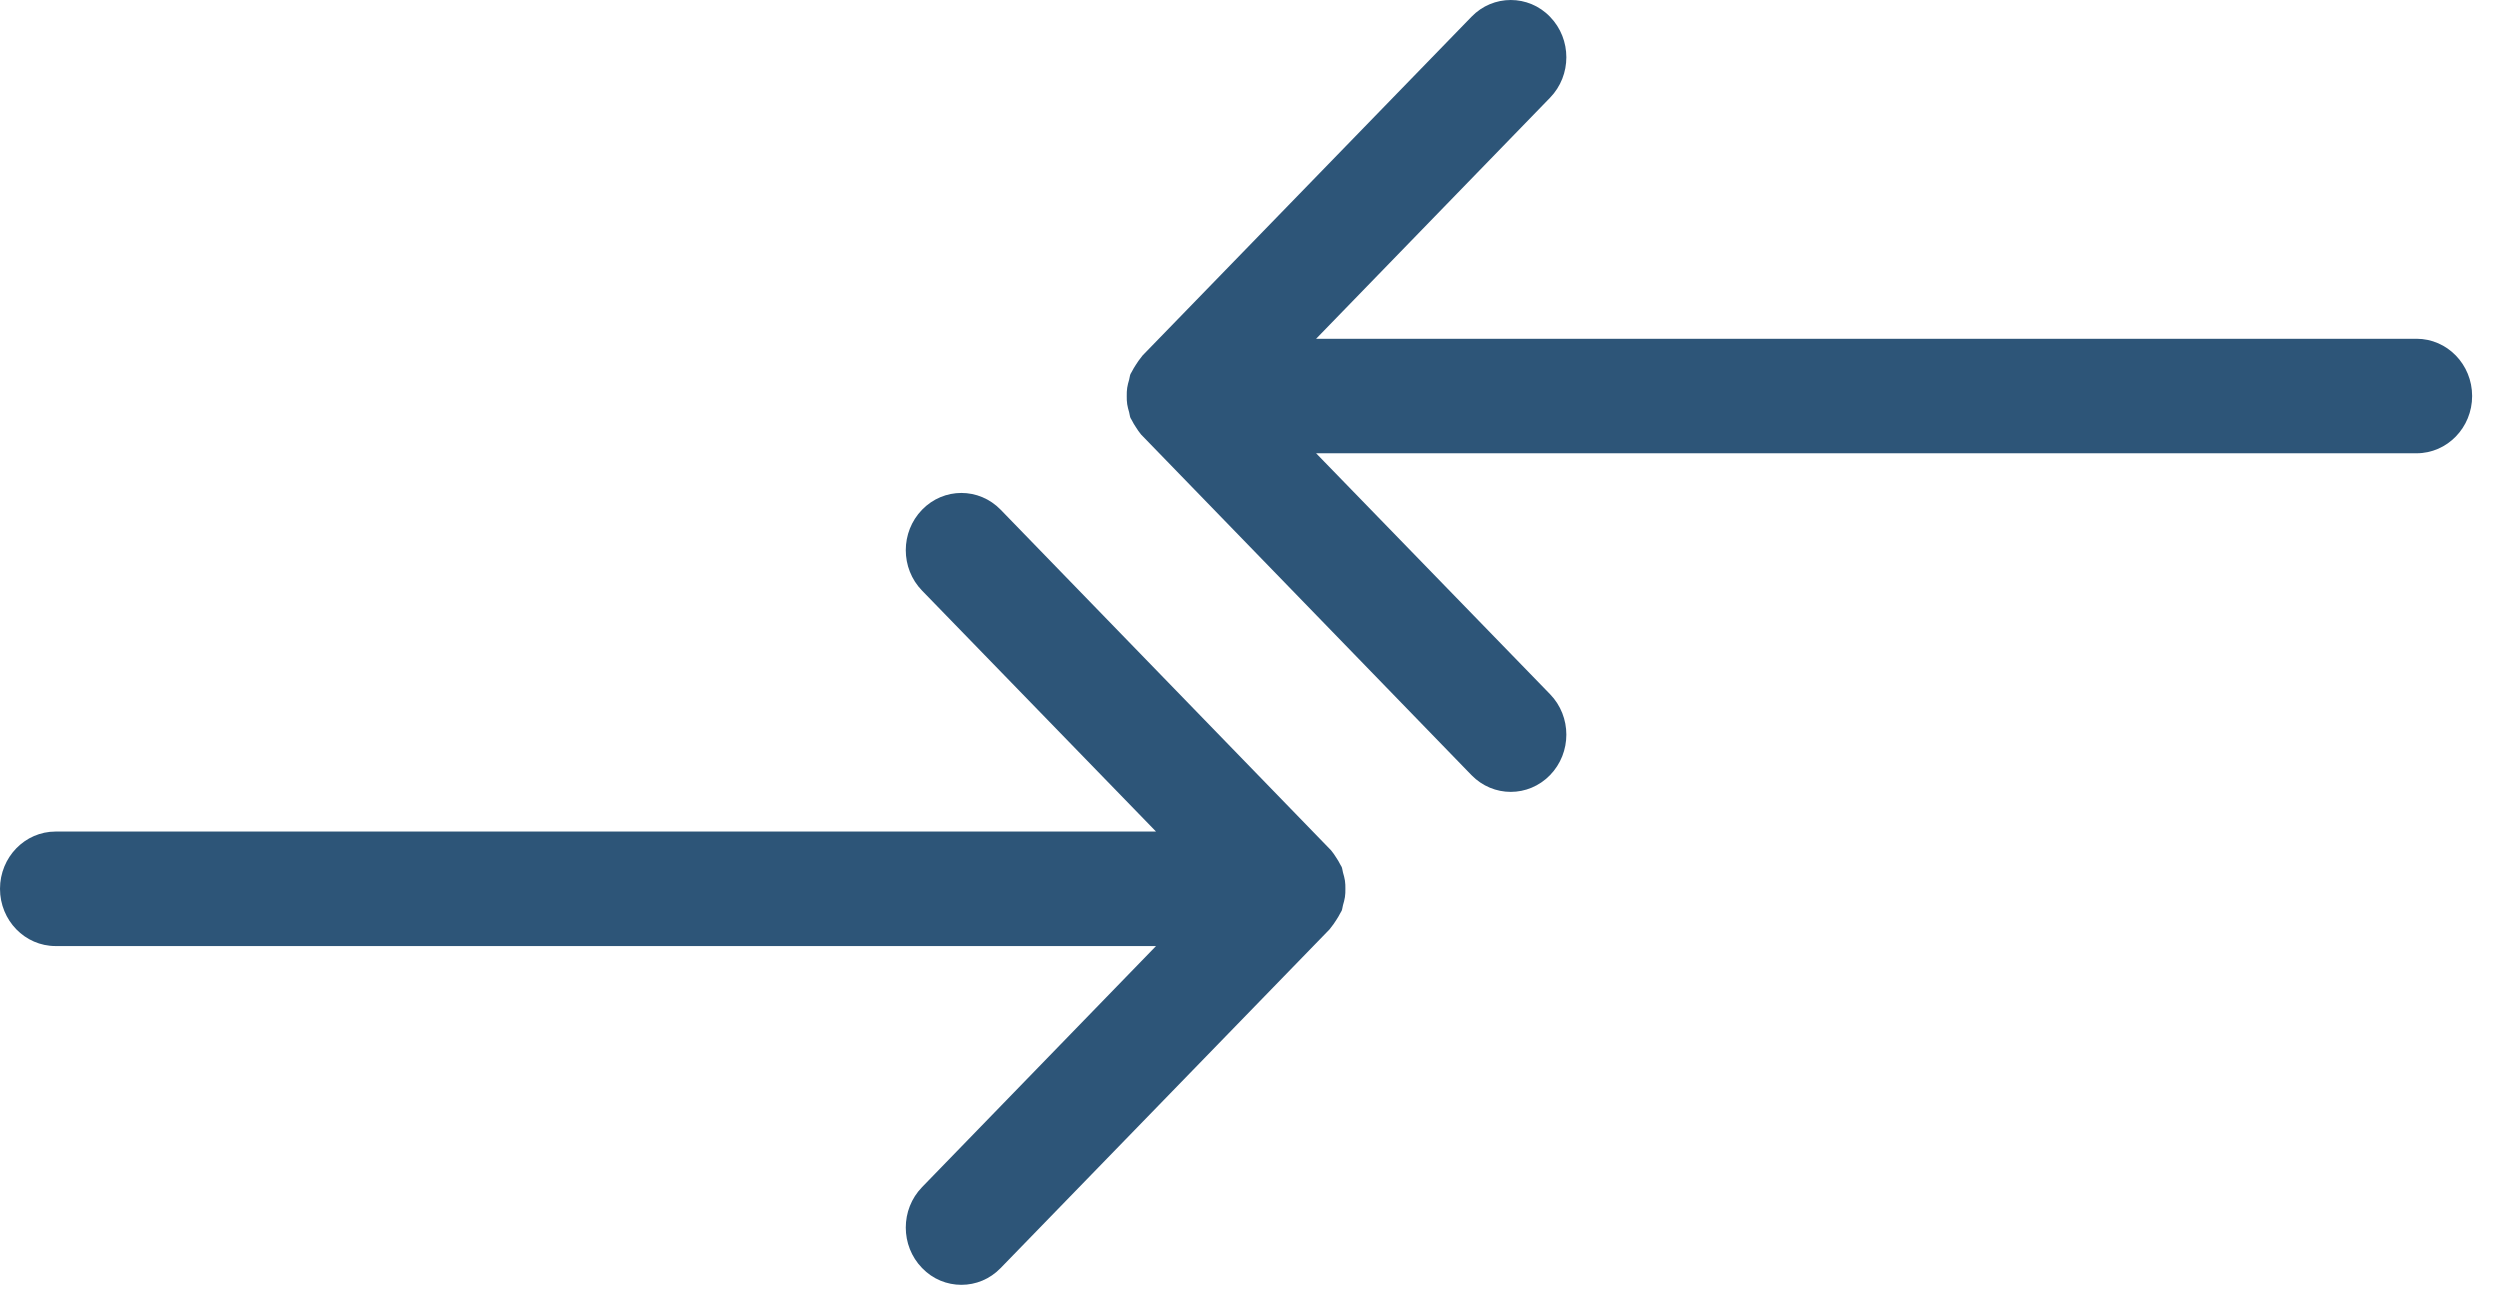
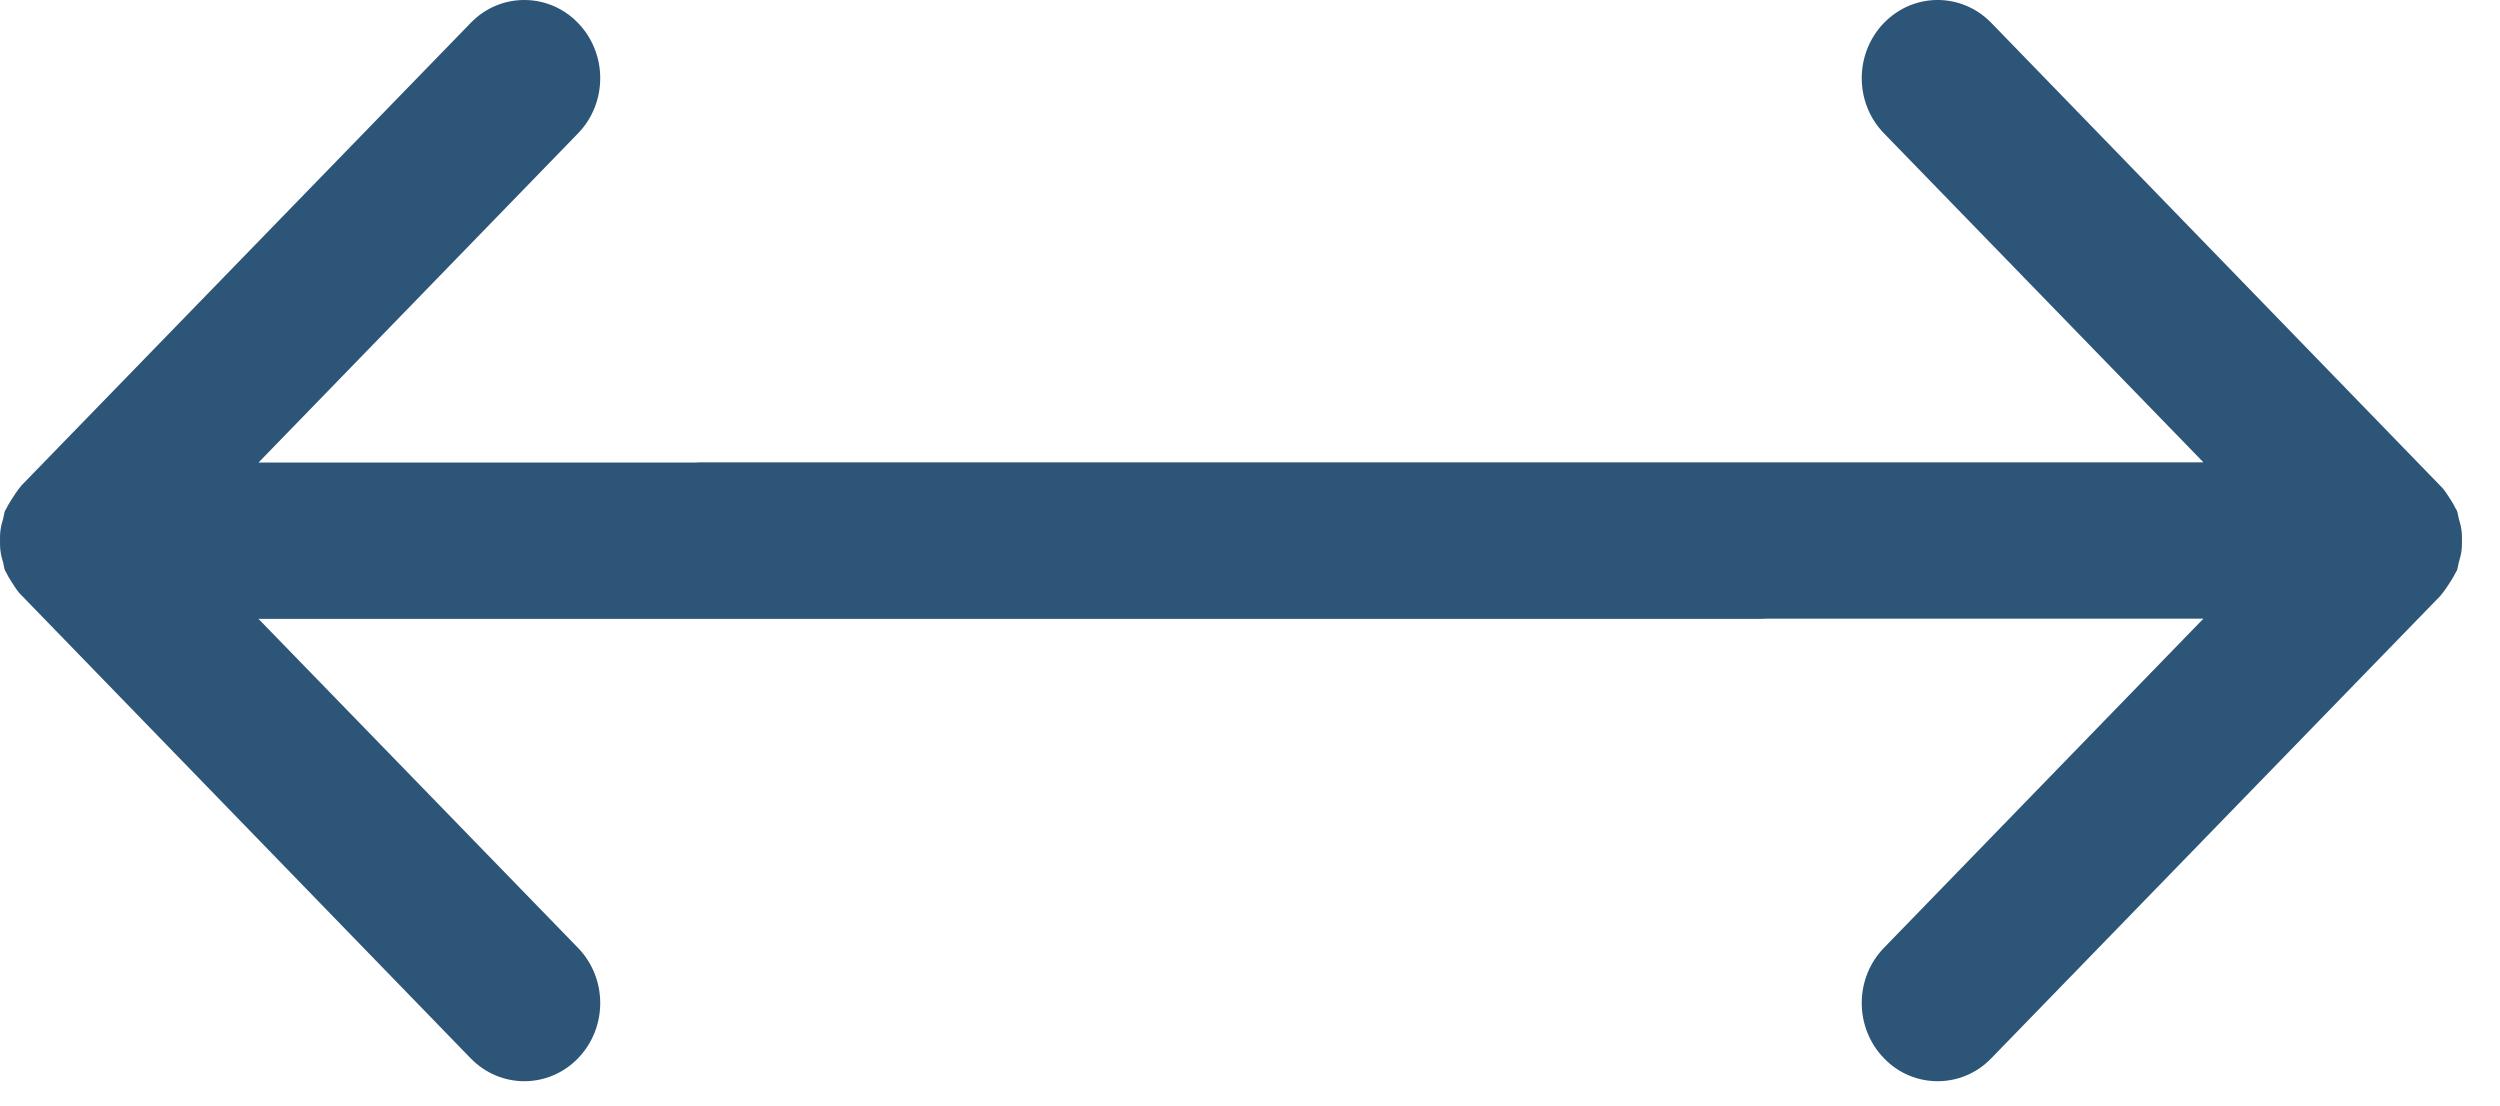
- <svg xmlns="http://www.w3.org/2000/svg" width="71px" height="37px" viewBox="0 0 71 37" version="1.1">
+ <svg xmlns="http://www.w3.org/2000/svg" width="52px" height="23px" viewBox="0 0 52 23" version="1.1">
  <defs />
  <g id="Page-1" stroke="none" stroke-width="1" fill="none" fill-rule="evenodd">
-     <g id="File-Uploader" transform="translate(-477, -299)" fill="#2D5578">
-       <g id="compare-Icon" transform="translate(477, 299)">
-         <path d="M38.141,24.78 C38.126,24.726 38.124,24.672 38.103,24.62 C38.093,24.596 38.074,24.577 38.063,24.551 C38.032,24.483 37.99,24.42 37.95,24.358 C37.903,24.286 37.859,24.215 37.802,24.149 C37.791,24.139 34.663,20.915 28.419,14.476 C27.802,13.841 26.804,13.841 26.187,14.476 C25.57,15.112 25.57,16.139 26.187,16.774 L32.831,23.616 L1.579,23.616 C0.707,23.616 0,24.345 0,25.242 C0,26.14 0.707,26.868 1.579,26.868 L32.831,26.868 L26.187,33.714 C25.57,34.349 25.57,35.377 26.187,36.012 C26.494,36.331 26.898,36.489 27.303,36.489 C27.709,36.489 28.111,36.331 28.419,36.012 L37.76,26.393 C37.859,26.272 37.903,26.2 37.95,26.129 C37.99,26.064 38.032,26.003 38.063,25.936 C38.074,25.91 38.093,25.89 38.103,25.866 C38.124,25.814 38.126,25.76 38.141,25.706 C38.162,25.63 38.185,25.556 38.196,25.478 C38.209,25.4 38.209,25.322 38.209,25.242 C38.209,25.164 38.209,25.086 38.196,25.008 C38.185,24.93 38.162,24.856 38.141,24.78 Z" id="Fill-4" />
-         <path d="M70.141,10.78 C70.126,10.726 70.124,10.672 70.103,10.62 C70.093,10.596 70.074,10.577 70.063,10.551 C70.032,10.483 69.99,10.42 69.95,10.358 C69.903,10.286 69.859,10.215 69.802,10.149 C69.791,10.139 66.663,6.915 60.419,0.476 C59.802,-0.159 58.804,-0.159 58.187,0.476 C57.57,1.112 57.57,2.139 58.187,2.774 L64.831,9.616 L33.579,9.616 C32.707,9.616 32,10.345 32,11.242 C32,12.14 32.707,12.868 33.579,12.868 L64.831,12.868 L58.187,19.714 C57.57,20.349 57.57,21.377 58.187,22.012 C58.494,22.331 58.898,22.489 59.303,22.489 C59.709,22.489 60.111,22.331 60.419,22.012 L69.76,12.393 C69.859,12.272 69.903,12.2 69.95,12.129 C69.99,12.064 70.032,12.003 70.063,11.936 C70.074,11.91 70.093,11.89 70.103,11.866 C70.124,11.814 70.126,11.76 70.141,11.706 C70.162,11.63 70.185,11.556 70.196,11.478 C70.209,11.4 70.209,11.322 70.209,11.242 C70.209,11.164 70.209,11.086 70.196,11.008 C70.185,10.93 70.162,10.856 70.141,10.78 Z" id="Fill-4-Copy" transform="translate(51.10428, 11.24453) rotate(-180) translate(-51.10428, -11.24453) " />
-       </g>
+     <g id="File-Uploader" transform="translate(-486, -303)" fill="#2D5578">
+       <path d="M522.753,315.868 L531.831,315.868 L525.187,322.714 C524.57,323.349 524.57,324.377 525.187,325.012 C525.494,325.331 525.898,325.489 526.303,325.489 C526.709,325.489 527.111,325.331 527.419,325.012 L536.76,315.393 C536.859,315.272 536.903,315.2 536.95,315.129 C536.99,315.064 537.032,315.003 537.063,314.936 C537.074,314.91 537.093,314.89 537.103,314.866 C537.124,314.814 537.126,314.76 537.141,314.706 C537.162,314.63 537.185,314.556 537.196,314.478 C537.209,314.4 537.209,314.322 537.209,314.242 C537.209,314.164 537.209,314.086 537.196,314.008 C537.185,313.93 537.162,313.856 537.141,313.78 C537.126,313.726 537.124,313.672 537.103,313.62 C537.093,313.596 537.074,313.577 537.063,313.551 C537.032,313.483 536.99,313.42 536.95,313.358 C536.903,313.286 536.859,313.215 536.802,313.149 C536.791,313.139 533.663,309.915 527.419,303.476 C526.802,302.841 525.804,302.841 525.187,303.476 C524.57,304.112 524.57,305.139 525.187,305.774 L531.831,312.616 L500.579,312.616 C500.538,312.616 500.497,312.618 500.456,312.621 L491.377,312.621 L498.022,305.775 C498.639,305.14 498.639,304.112 498.022,303.477 C497.714,303.158 497.31,303 496.906,303 C496.5,303 496.097,303.158 495.79,303.477 L486.448,313.096 C486.349,313.217 486.305,313.289 486.259,313.36 C486.219,313.425 486.177,313.486 486.145,313.553 C486.135,313.579 486.116,313.599 486.105,313.623 C486.084,313.675 486.082,313.729 486.067,313.783 C486.046,313.859 486.023,313.933 486.013,314.011 C486,314.089 486,314.167 486,314.247 C486,314.325 486,314.403 486.013,314.481 C486.023,314.559 486.046,314.633 486.067,314.709 C486.082,314.763 486.084,314.817 486.105,314.869 C486.116,314.893 486.135,314.913 486.145,314.939 C486.177,315.006 486.219,315.069 486.259,315.131 C486.305,315.203 486.349,315.275 486.406,315.34 C486.418,315.35 489.545,318.574 495.79,325.013 C496.407,325.648 497.405,325.648 498.022,325.013 C498.639,324.377 498.639,323.35 498.022,322.715 L491.377,315.873 L522.63,315.873 C522.671,315.873 522.712,315.871 522.753,315.868 Z" id="Combined-Shape" />
    </g>
  </g>
</svg>
